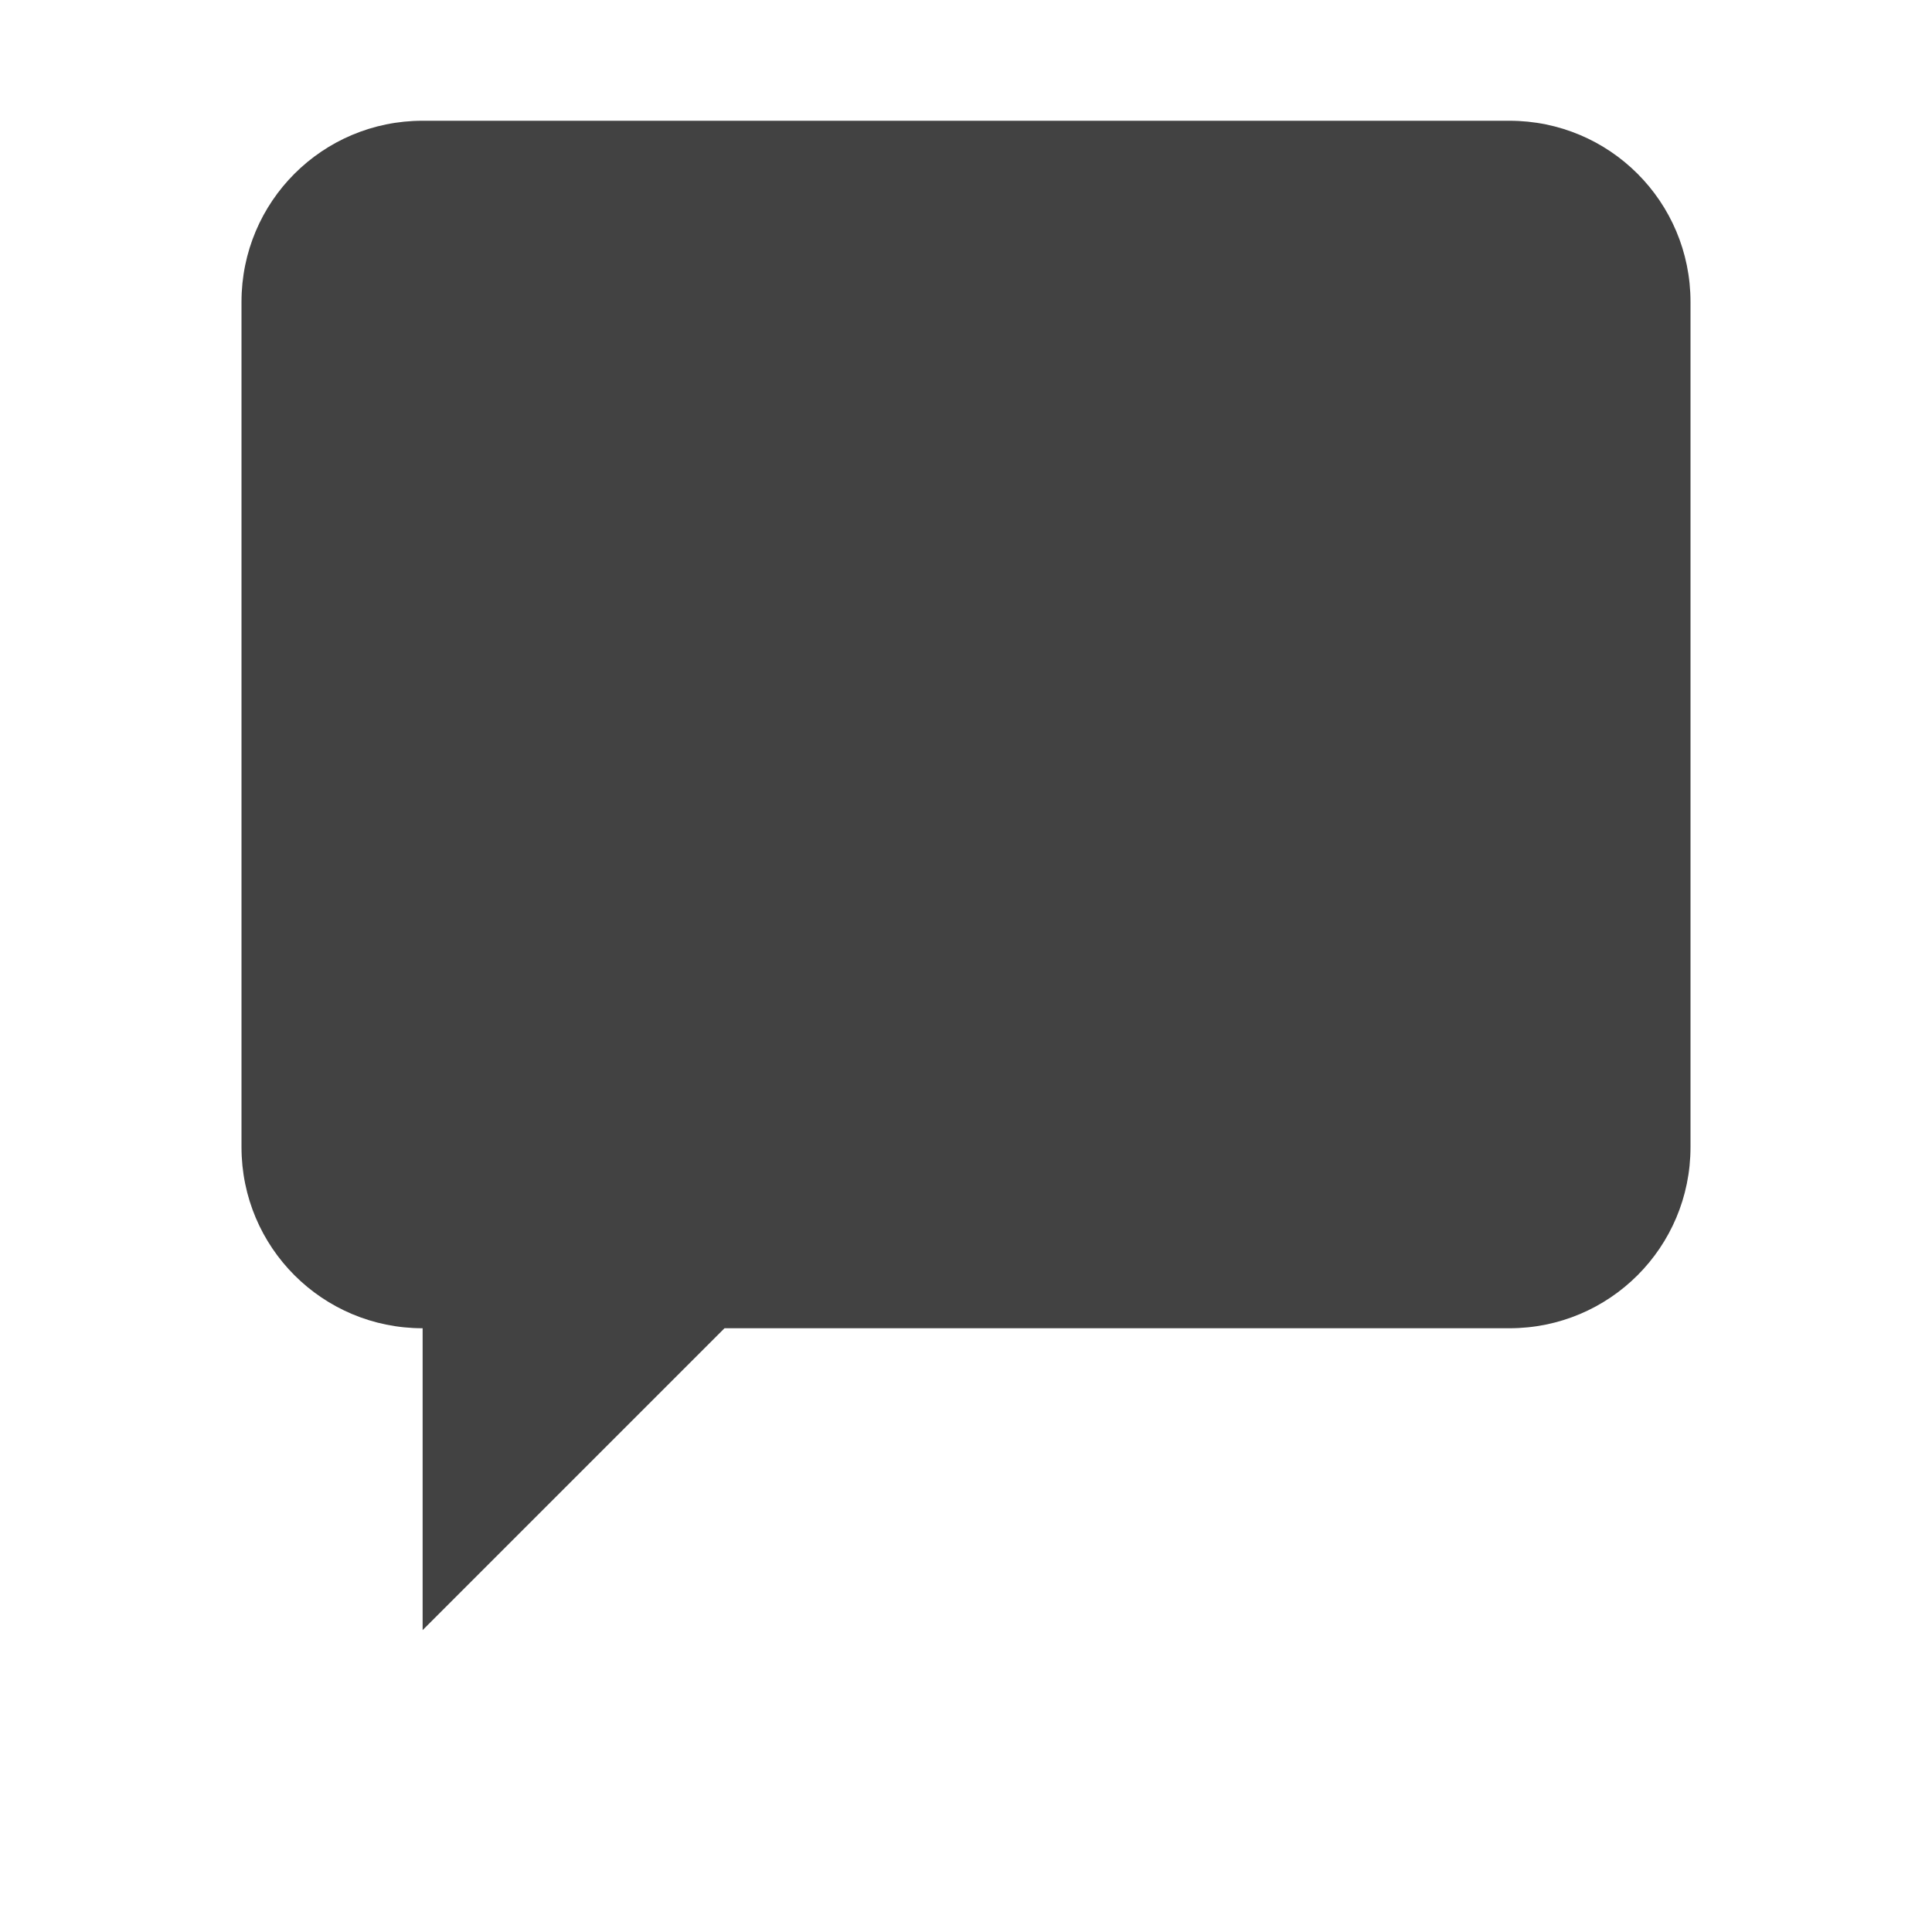
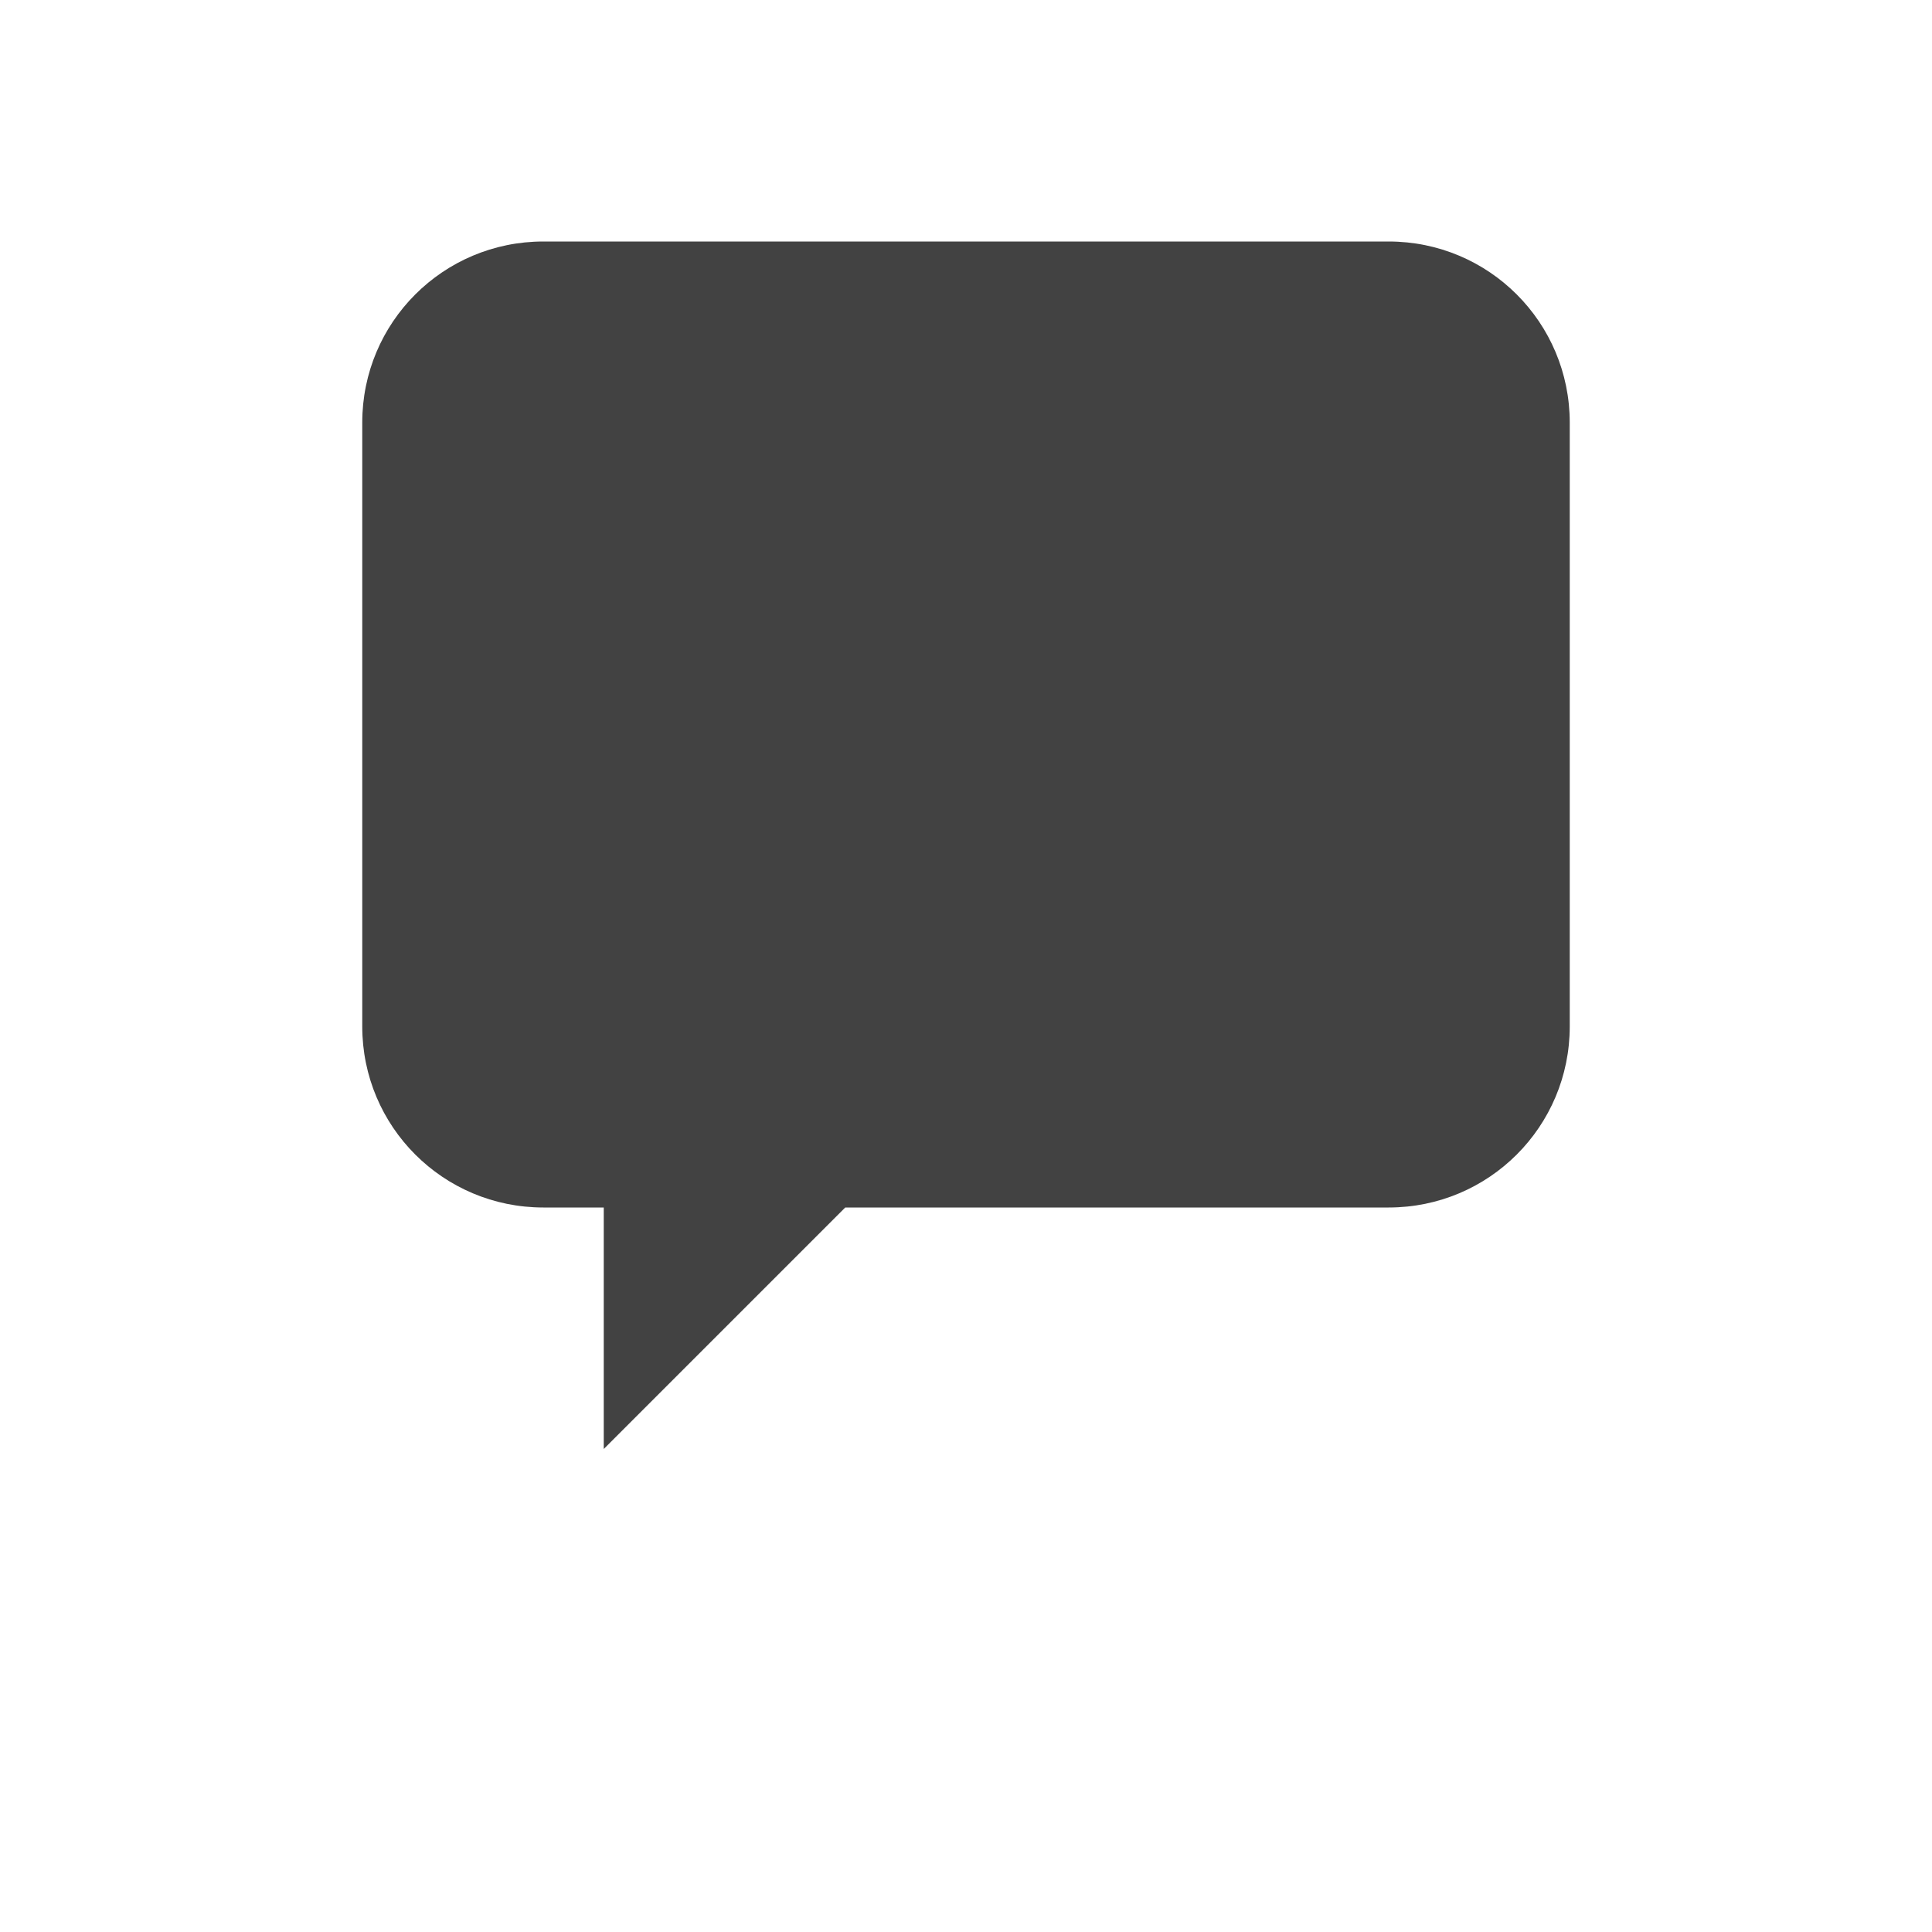
<svg xmlns="http://www.w3.org/2000/svg" width="16" height="16" viewBox="0 0 16 16" fill="none">
-   <path d="M2 2.5C2 1.67 2.67 1 3.5 1h9C13.33 1 14 1.67 14 2.5v7c0 .83-.67 1.5-1.5 1.5H6l-2.5 2.5V11H3.5C2.67 11 2 10.33 2 9.5v-7z" fill="#424242" />
+   <path d="M3 3.5C3 2.67 3.67 2 4.5 2h7c.83 0 1.5.67 1.5 1.5v5c0 .83-.67 1.5-1.5 1.5H7L5 12v-2h-.5C3.67 10 3 9.33 3 8.5v-5z" fill="#424242" />
</svg>
